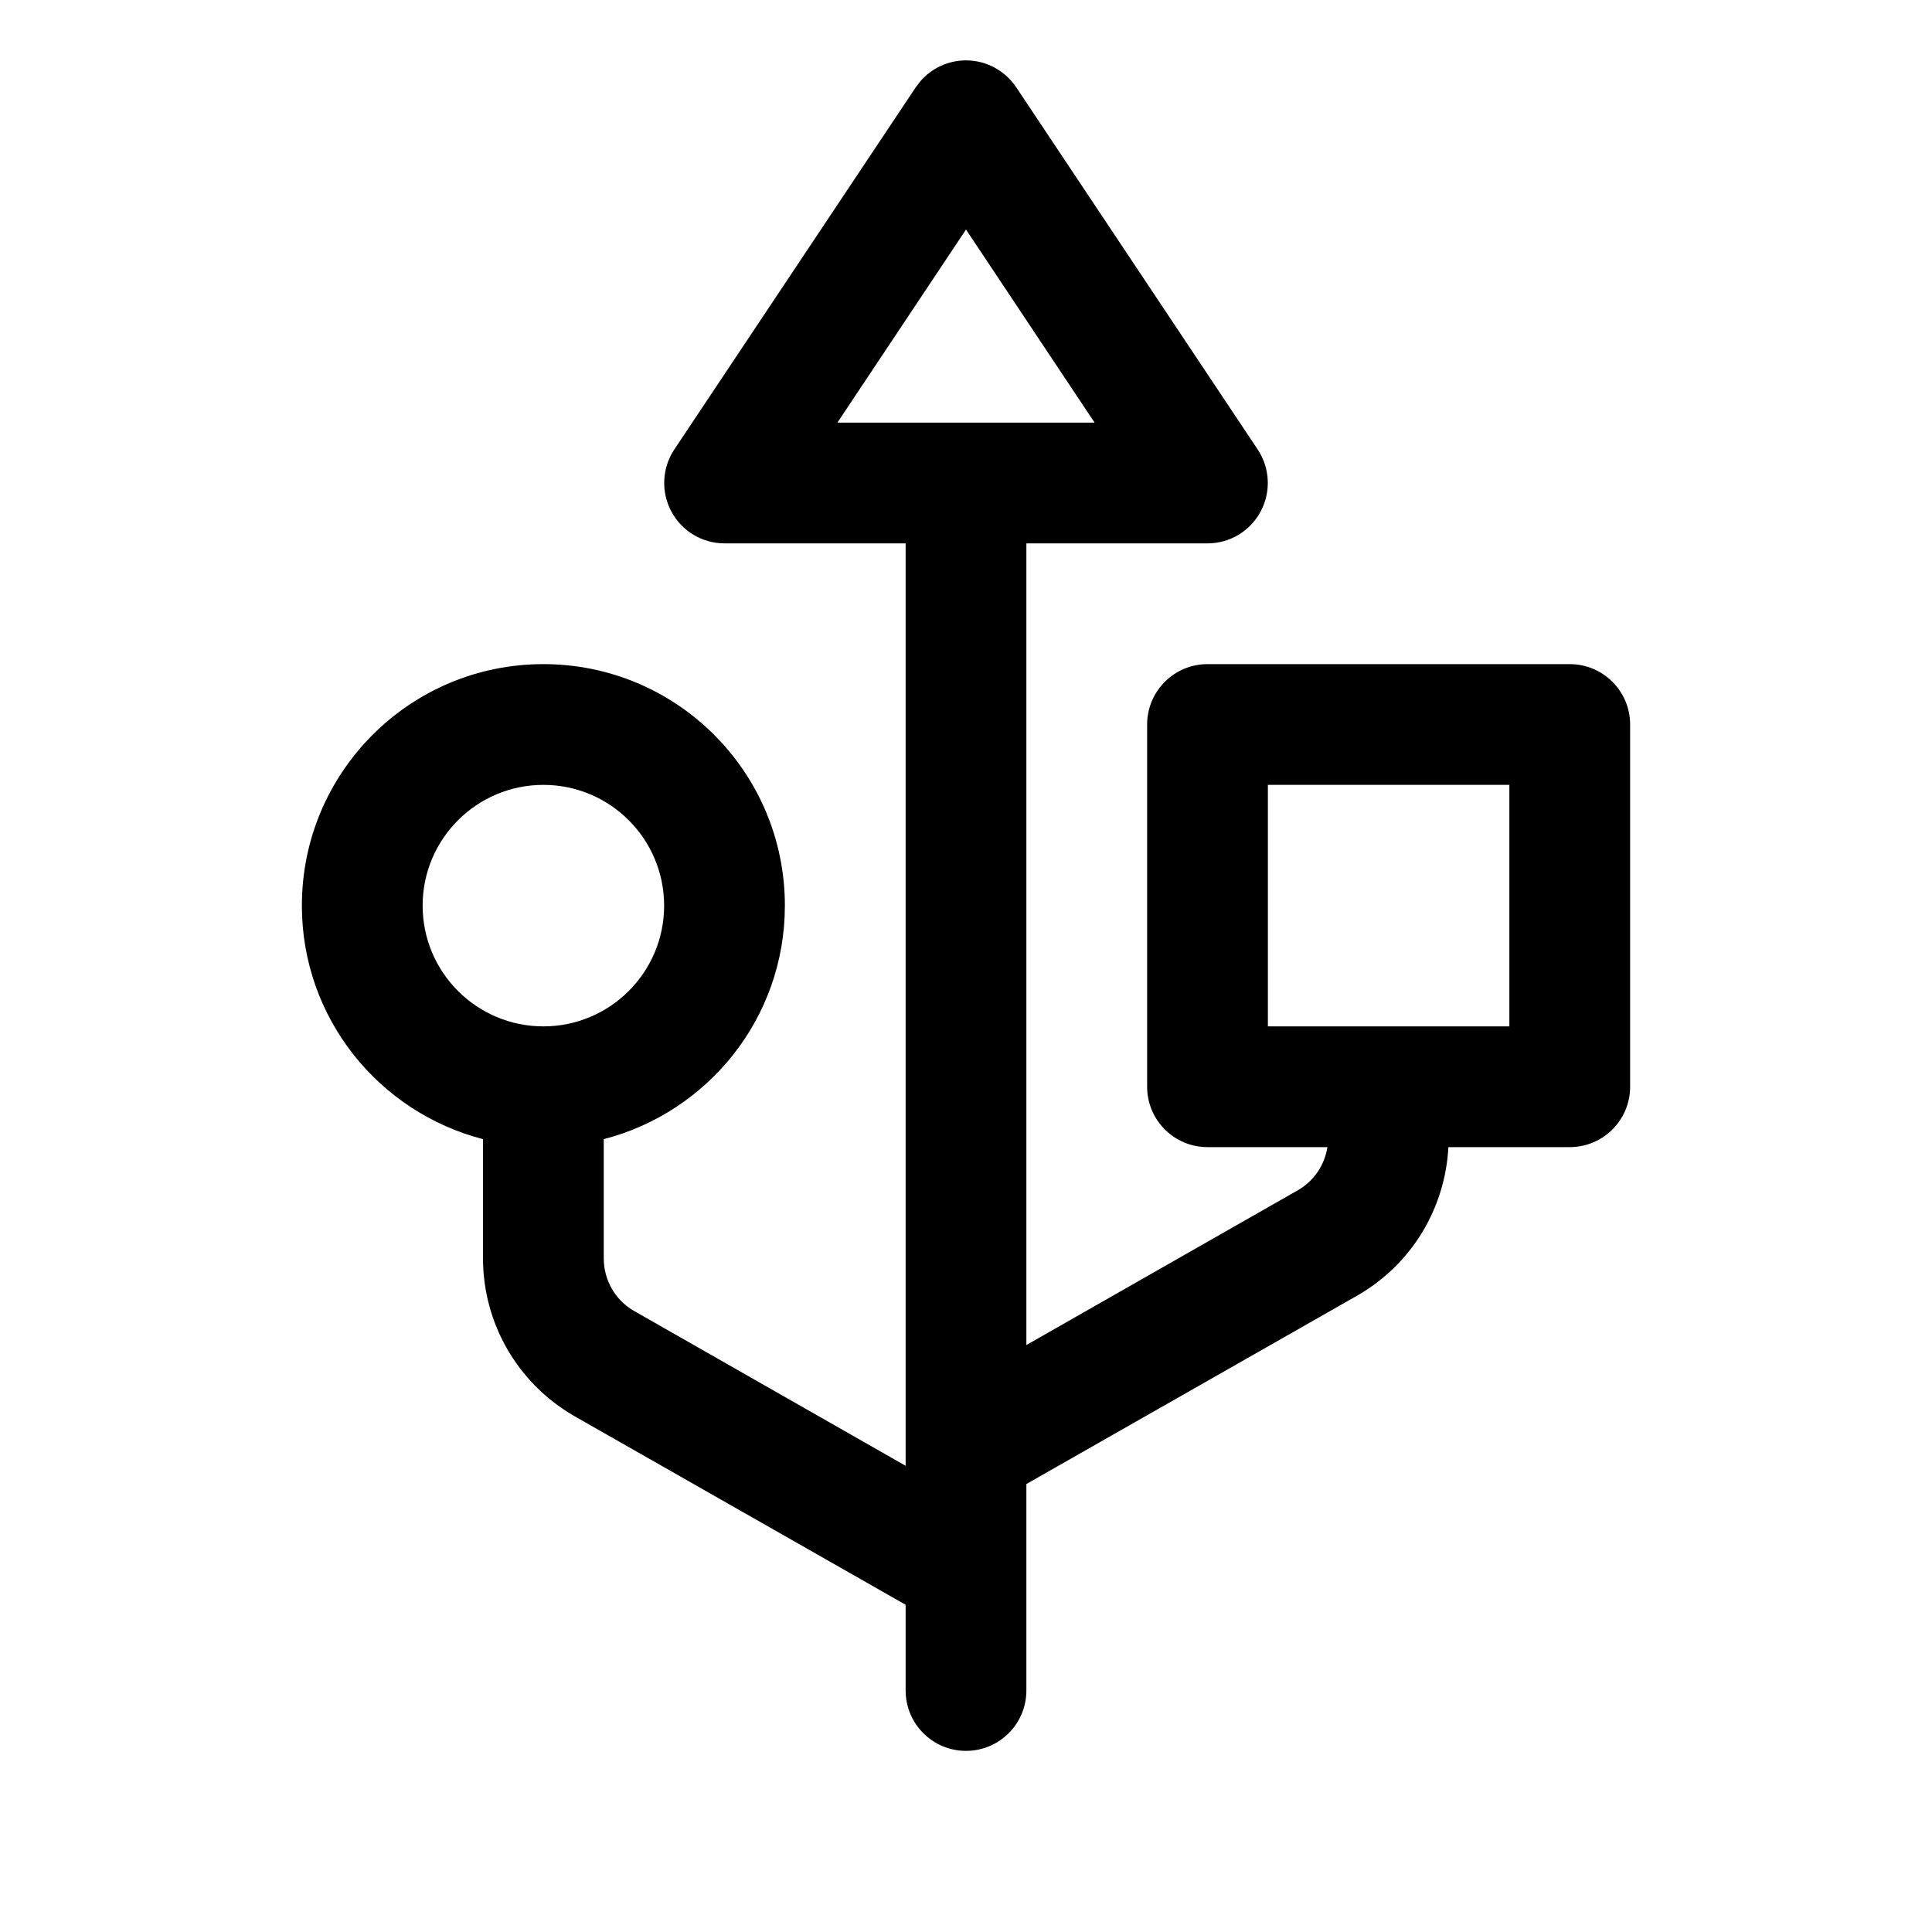
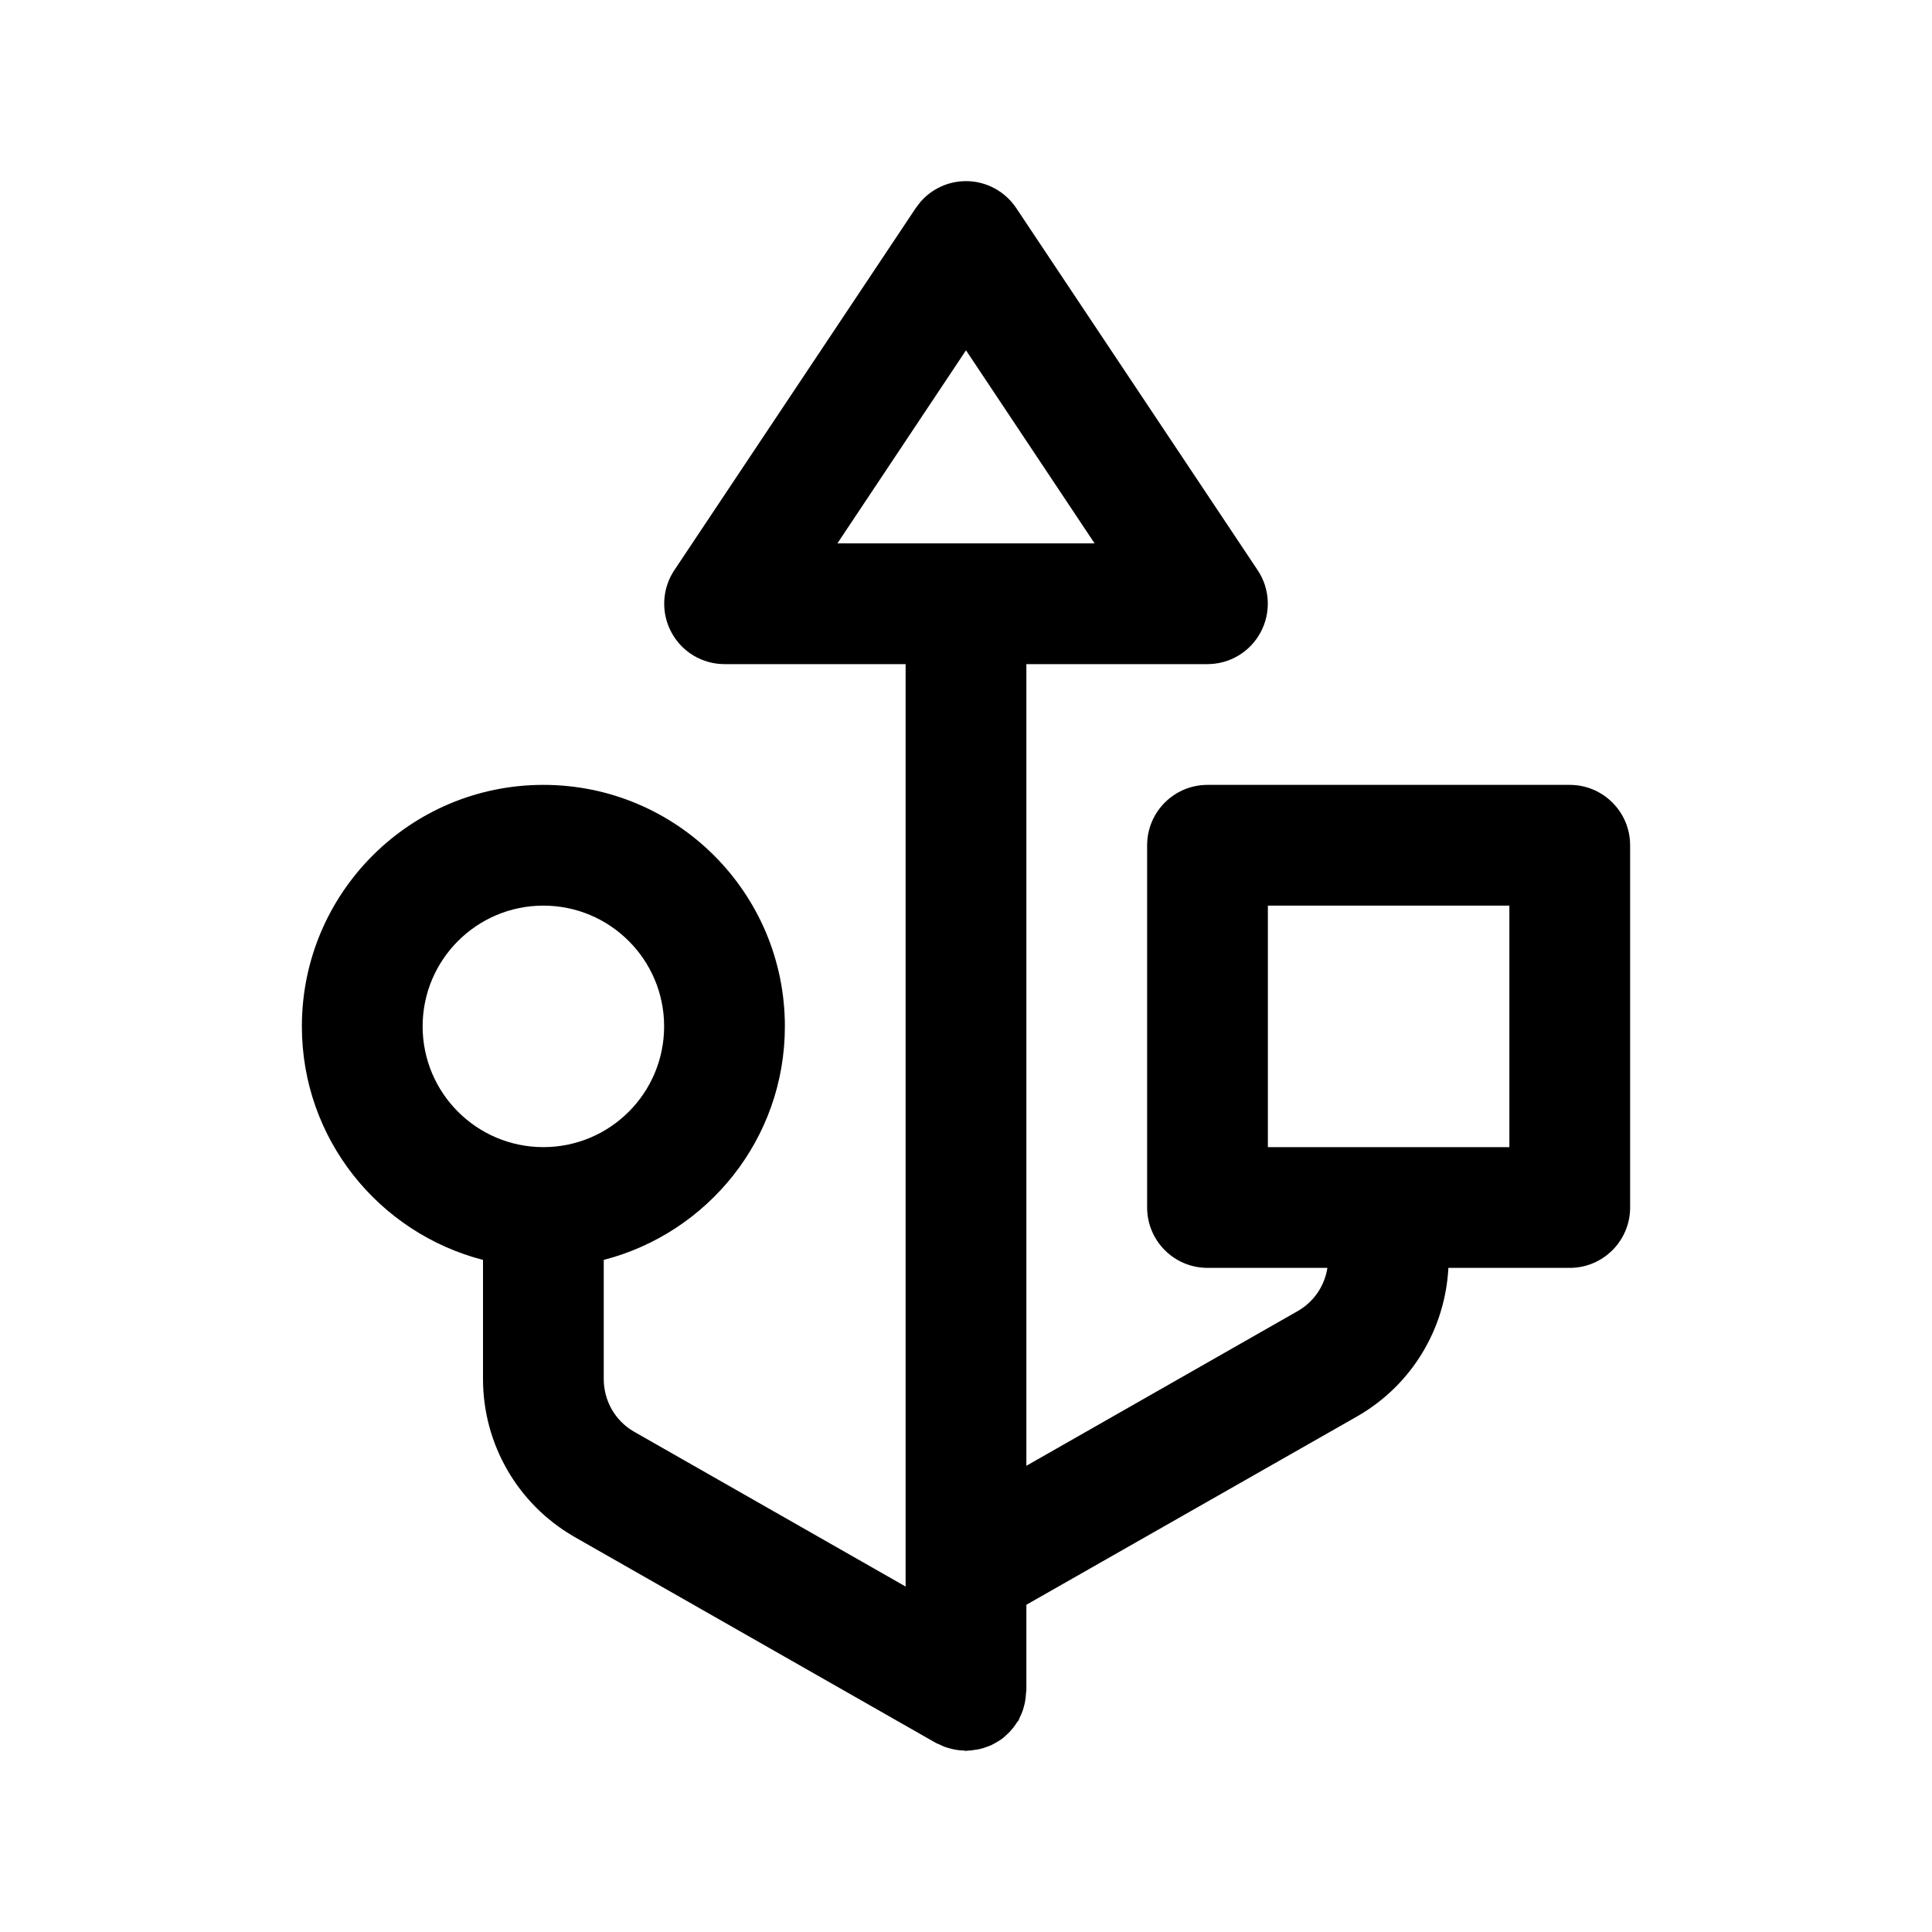
<svg xmlns="http://www.w3.org/2000/svg" width="16" height="16" viewBox="0 0 16 16" fill="none">
-   <path fill-rule="evenodd" clip-rule="evenodd" d="M8 0.5C8.167 0.5 8.323 0.584 8.416 0.723L10.416 3.723C10.518 3.876 10.527 4.074 10.44 4.236C10.353 4.399 10.184 4.5 10 4.5H8.5V11.139L10.752 9.855C10.883 9.778 10.97 9.648 10.993 9.5H10C9.724 9.5 9.5 9.276 9.5 9V6C9.5 5.724 9.724 5.5 10 5.5H13C13.276 5.5 13.5 5.724 13.5 6V9C13.5 9.276 13.276 9.5 13 9.5H11.995C11.968 10.007 11.692 10.466 11.251 10.723L11.248 10.725L8.5 12.29V14C8.5 14.276 8.276 14.5 8 14.5C7.724 14.5 7.5 14.276 7.5 14V13.29L4.752 11.725L4.749 11.723C4.285 11.453 4 10.958 4 10.42V9.434C3.138 9.211 2.5 8.432 2.5 7.5C2.5 6.395 3.395 5.5 4.5 5.5C5.605 5.5 6.5 6.395 6.5 7.5C6.5 8.432 5.862 9.211 5 9.434V10.42C5 10.601 5.094 10.765 5.248 10.855L7.5 12.139V4.5H6C5.816 4.5 5.647 4.399 5.56 4.236C5.473 4.074 5.482 3.876 5.584 3.723L7.584 0.723L7.622 0.673C7.716 0.564 7.854 0.5 8 0.5ZM4.5 6.5C3.948 6.5 3.5 6.948 3.5 7.5C3.5 8.052 3.948 8.5 4.5 8.5C5.052 8.5 5.5 8.052 5.5 7.5C5.5 6.948 5.052 6.5 4.5 6.5ZM10.5 8.5H12.5V6.5H10.5V8.5ZM6.935 3.5H9.065L8 1.901L6.935 3.5Z" fill="black" />
+   <path fill-rule="evenodd" clip-rule="evenodd" d="M8 1.5C8.167 1.5 8.323 1.584 8.416 1.723L10.416 4.723C10.518 4.876 10.527 5.074 10.44 5.236C10.353 5.399 10.184 5.5 10 5.5H8.5V12.139L10.752 10.855C10.883 10.778 10.97 10.648 10.993 10.5H10C9.724 10.5 9.5 10.276 9.5 10V7C9.5 6.724 9.724 6.5 10 6.5H13C13.276 6.5 13.5 6.724 13.5 7V10C13.5 10.276 13.276 10.5 13 10.5H11.995C11.968 11.007 11.692 11.466 11.251 11.723L11.248 11.725L8.5 13.29V14C8.5 14.007 8.497 14.014 8.497 14.021C8.496 14.041 8.494 14.061 8.491 14.081C8.489 14.097 8.485 14.112 8.481 14.127C8.477 14.143 8.473 14.158 8.467 14.174C8.461 14.19 8.454 14.205 8.446 14.221C8.442 14.229 8.44 14.239 8.435 14.248C8.431 14.254 8.426 14.257 8.423 14.263C8.414 14.277 8.405 14.29 8.395 14.303C8.384 14.316 8.374 14.329 8.362 14.342C8.352 14.353 8.341 14.363 8.329 14.373C8.317 14.384 8.305 14.396 8.291 14.405C8.277 14.415 8.262 14.423 8.247 14.432C8.234 14.439 8.222 14.447 8.208 14.453C8.193 14.46 8.176 14.465 8.16 14.471C8.146 14.476 8.132 14.481 8.117 14.484C8.102 14.488 8.086 14.49 8.07 14.492C8.052 14.495 8.033 14.498 8.015 14.498C8.01 14.498 8.005 14.5 8 14.5C7.992 14.5 7.985 14.497 7.978 14.497C7.958 14.496 7.938 14.495 7.918 14.491C7.902 14.489 7.887 14.485 7.872 14.481C7.856 14.477 7.841 14.473 7.825 14.467C7.809 14.461 7.794 14.454 7.778 14.446C7.77 14.442 7.76 14.439 7.752 14.435L4.752 12.725L4.749 12.723C4.285 12.453 4 11.958 4 11.42V10.434C3.138 10.211 2.5 9.432 2.5 8.5C2.5 7.395 3.395 6.5 4.5 6.5C5.605 6.5 6.5 7.395 6.5 8.5C6.5 9.432 5.862 10.211 5 10.434V11.42C5 11.601 5.094 11.765 5.248 11.855L7.5 13.139V5.5H6C5.816 5.5 5.647 5.399 5.56 5.236C5.473 5.074 5.482 4.876 5.584 4.723L7.584 1.723L7.622 1.673C7.716 1.564 7.854 1.5 8 1.5ZM4.5 7.5C3.948 7.5 3.5 7.948 3.5 8.5C3.5 9.052 3.948 9.5 4.5 9.5C5.052 9.5 5.5 9.052 5.5 8.5C5.5 7.948 5.052 7.5 4.5 7.5ZM10.5 9.5H12.5V7.5H10.5V9.5ZM6.935 4.5H9.065L8 2.901L6.935 4.5Z" fill="black" />
</svg>
